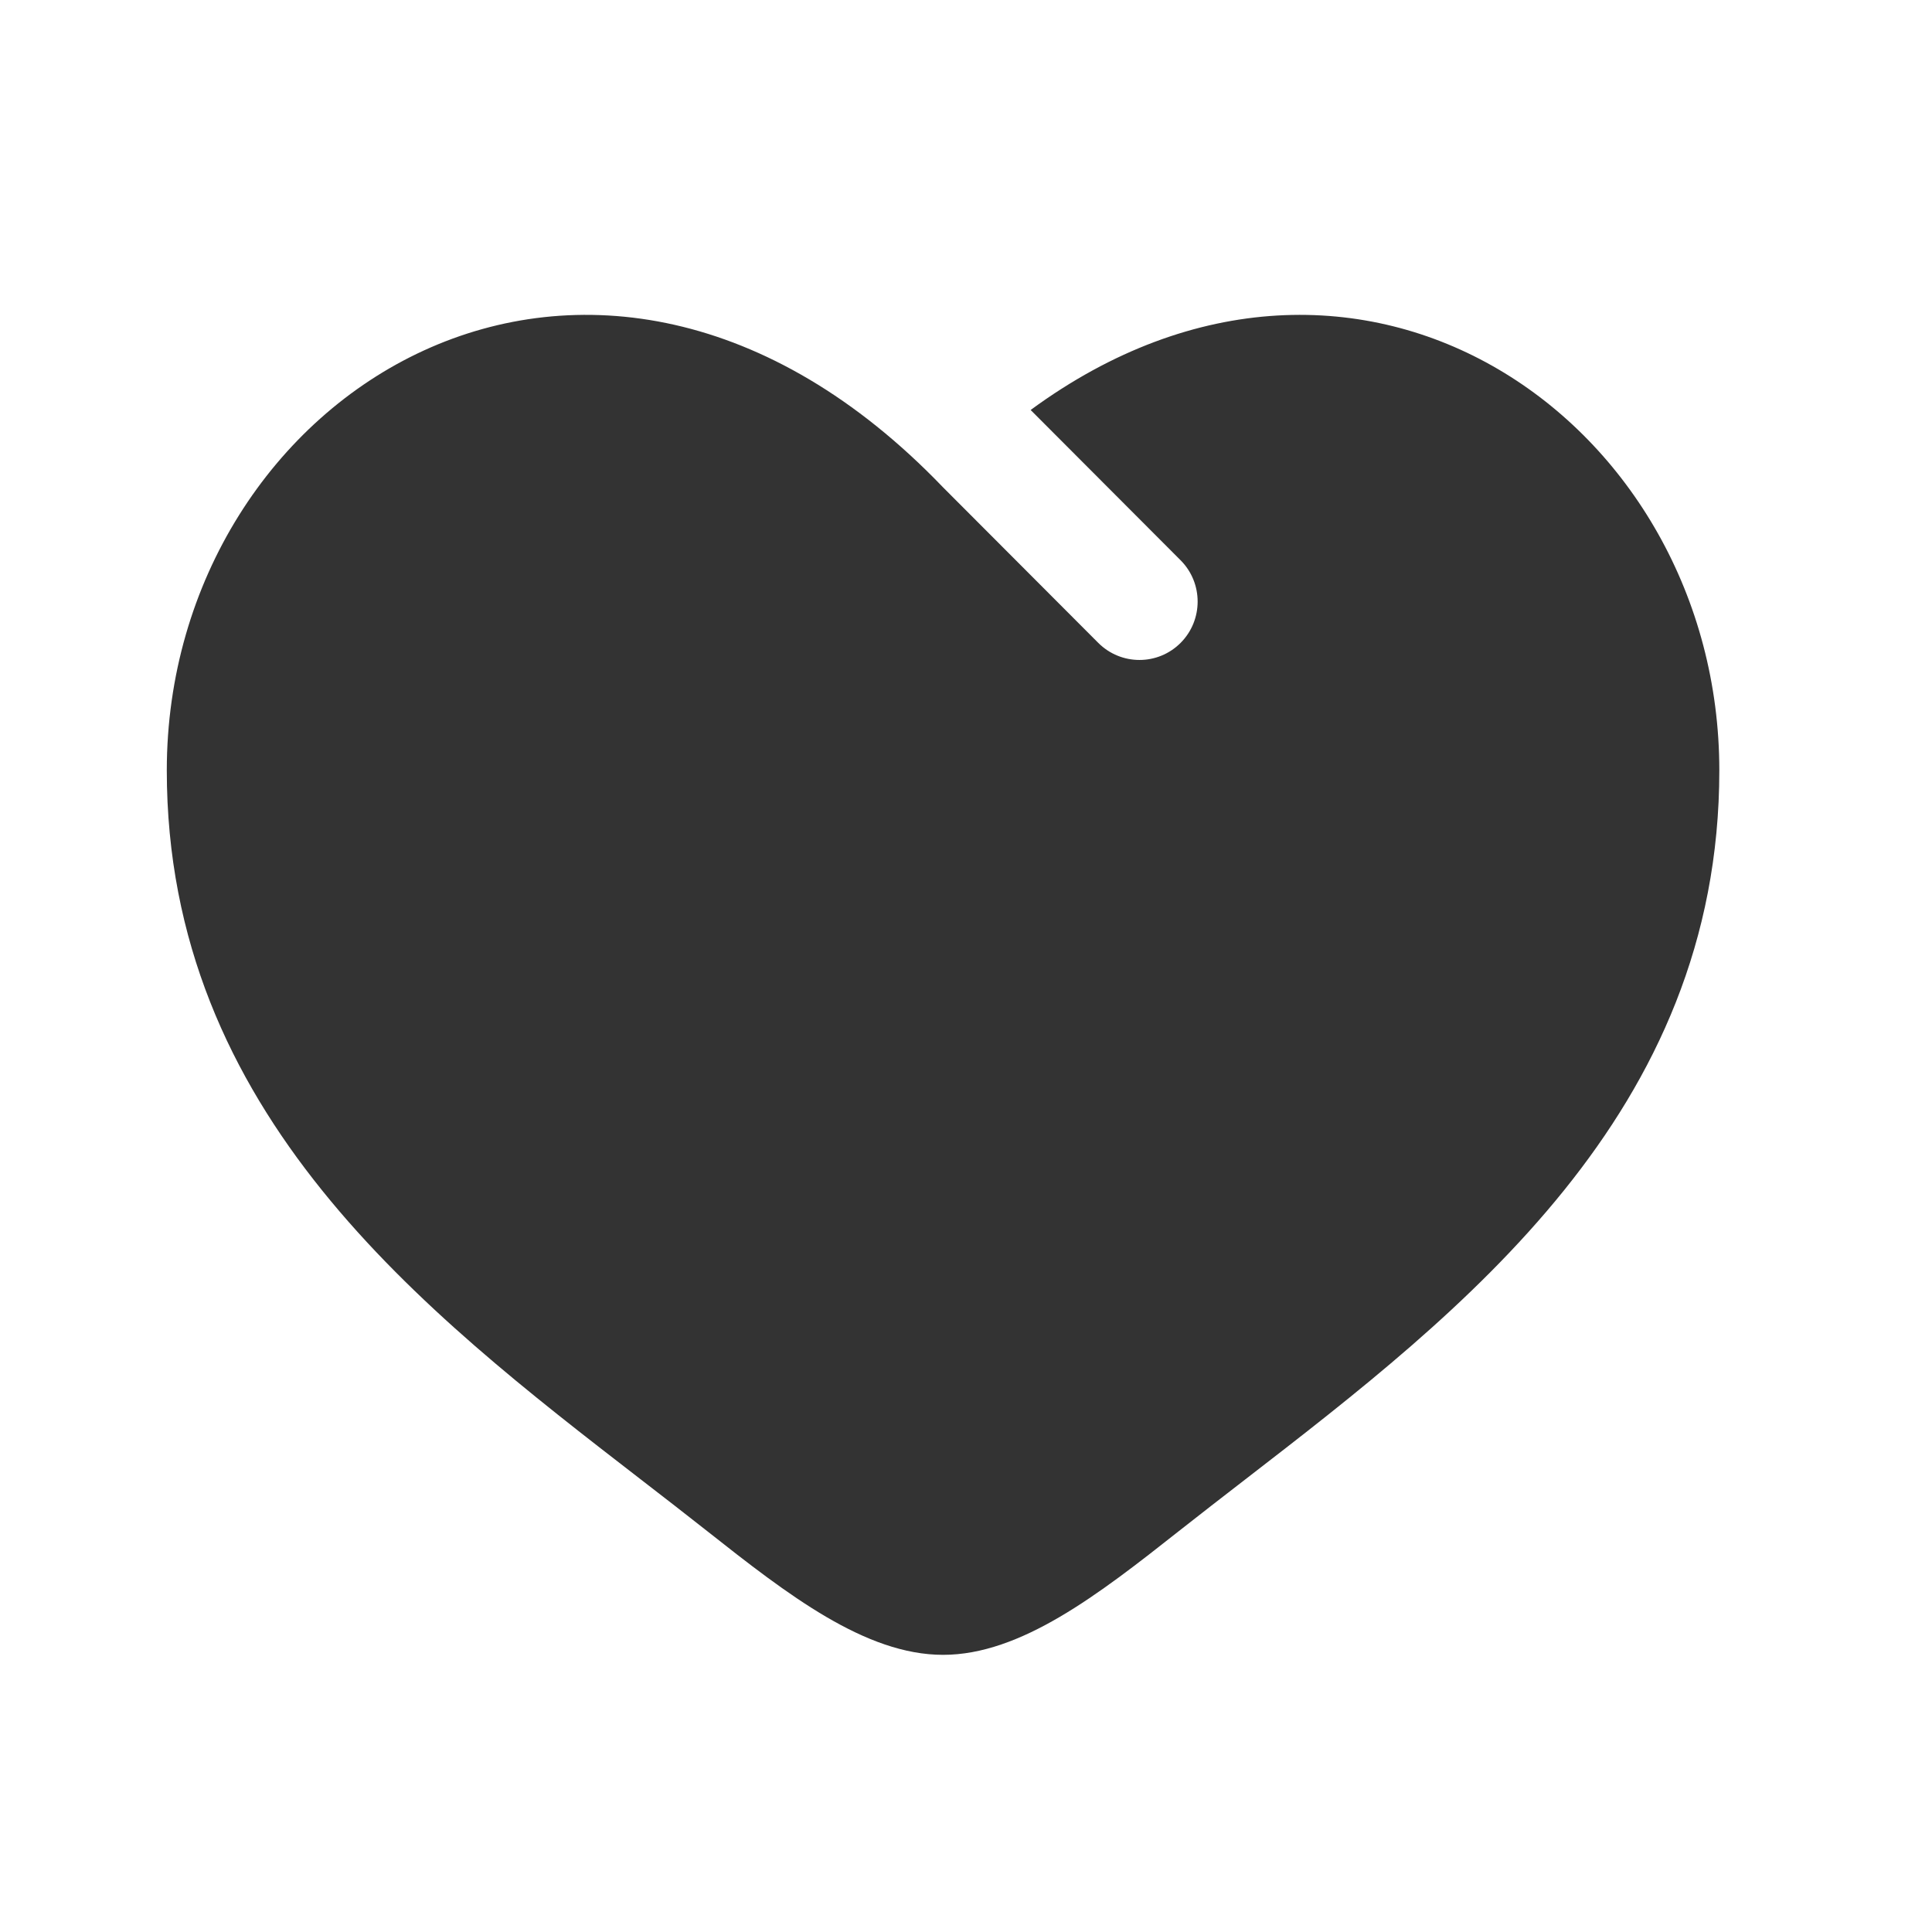
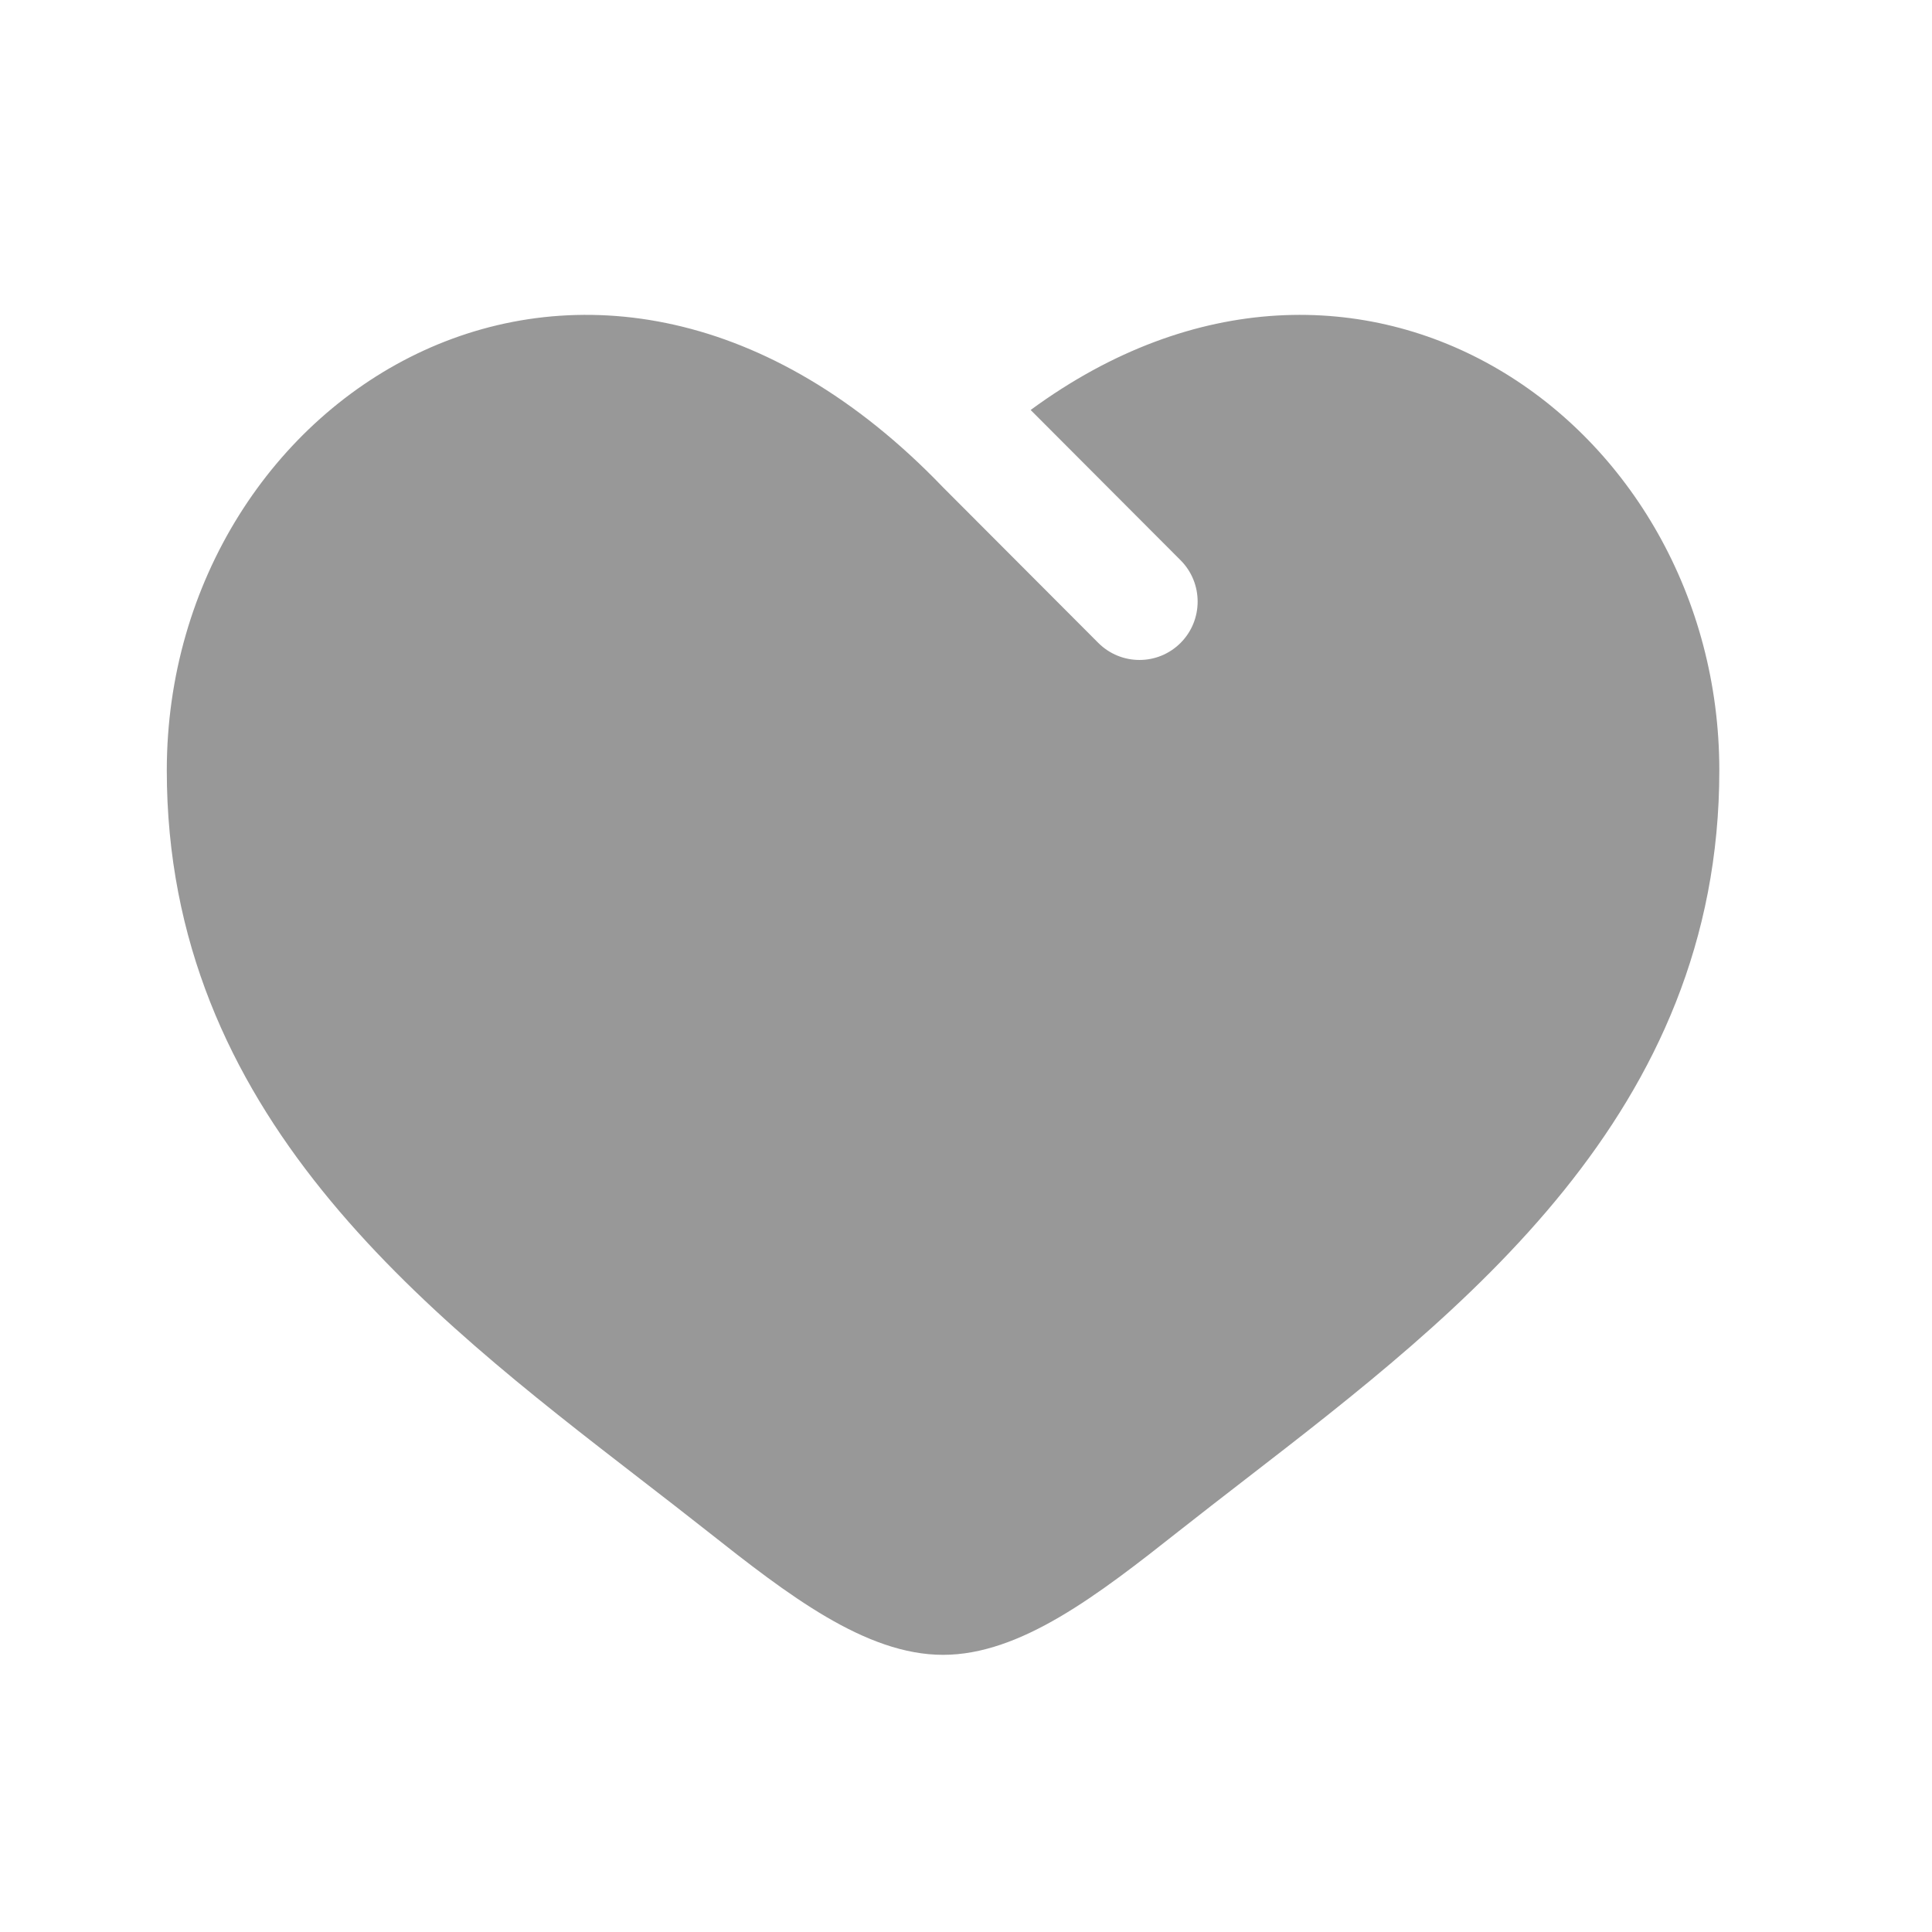
<svg xmlns="http://www.w3.org/2000/svg" width="24" height="24" viewBox="0 0 24 24" fill="none">
-   <path d="M7.96 18.378C5.252 16.286 2.072 13.829 2.072 9.57C2.072 4.868 7.376 1.533 11.715 6.054L13.643 7.986C13.926 8.269 14.384 8.269 14.666 7.986C14.948 7.703 14.948 7.243 14.666 6.96L12.803 5.093C16.891 2.092 21.358 5.255 21.358 9.57C21.358 13.829 18.177 16.286 15.469 18.378C15.188 18.595 14.912 18.809 14.644 19.02C13.643 19.811 12.679 20.557 11.715 20.557C10.75 20.557 9.786 19.811 8.785 19.02C8.518 18.809 8.241 18.595 7.96 18.378Z" fill="#333333" />
+   <path d="M7.96 18.378C5.252 16.286 2.072 13.829 2.072 9.57C2.072 4.868 7.376 1.533 11.715 6.054L13.643 7.986C13.926 8.269 14.384 8.269 14.666 7.986C14.948 7.703 14.948 7.243 14.666 6.96L12.803 5.093C16.891 2.092 21.358 5.255 21.358 9.57C21.358 13.829 18.177 16.286 15.469 18.378C15.188 18.595 14.912 18.809 14.644 19.02C13.643 19.811 12.679 20.557 11.715 20.557C10.75 20.557 9.786 19.811 8.785 19.02C8.518 18.809 8.241 18.595 7.96 18.378Z" fill="#333333" fill-opacity="0.5" />
</svg>
